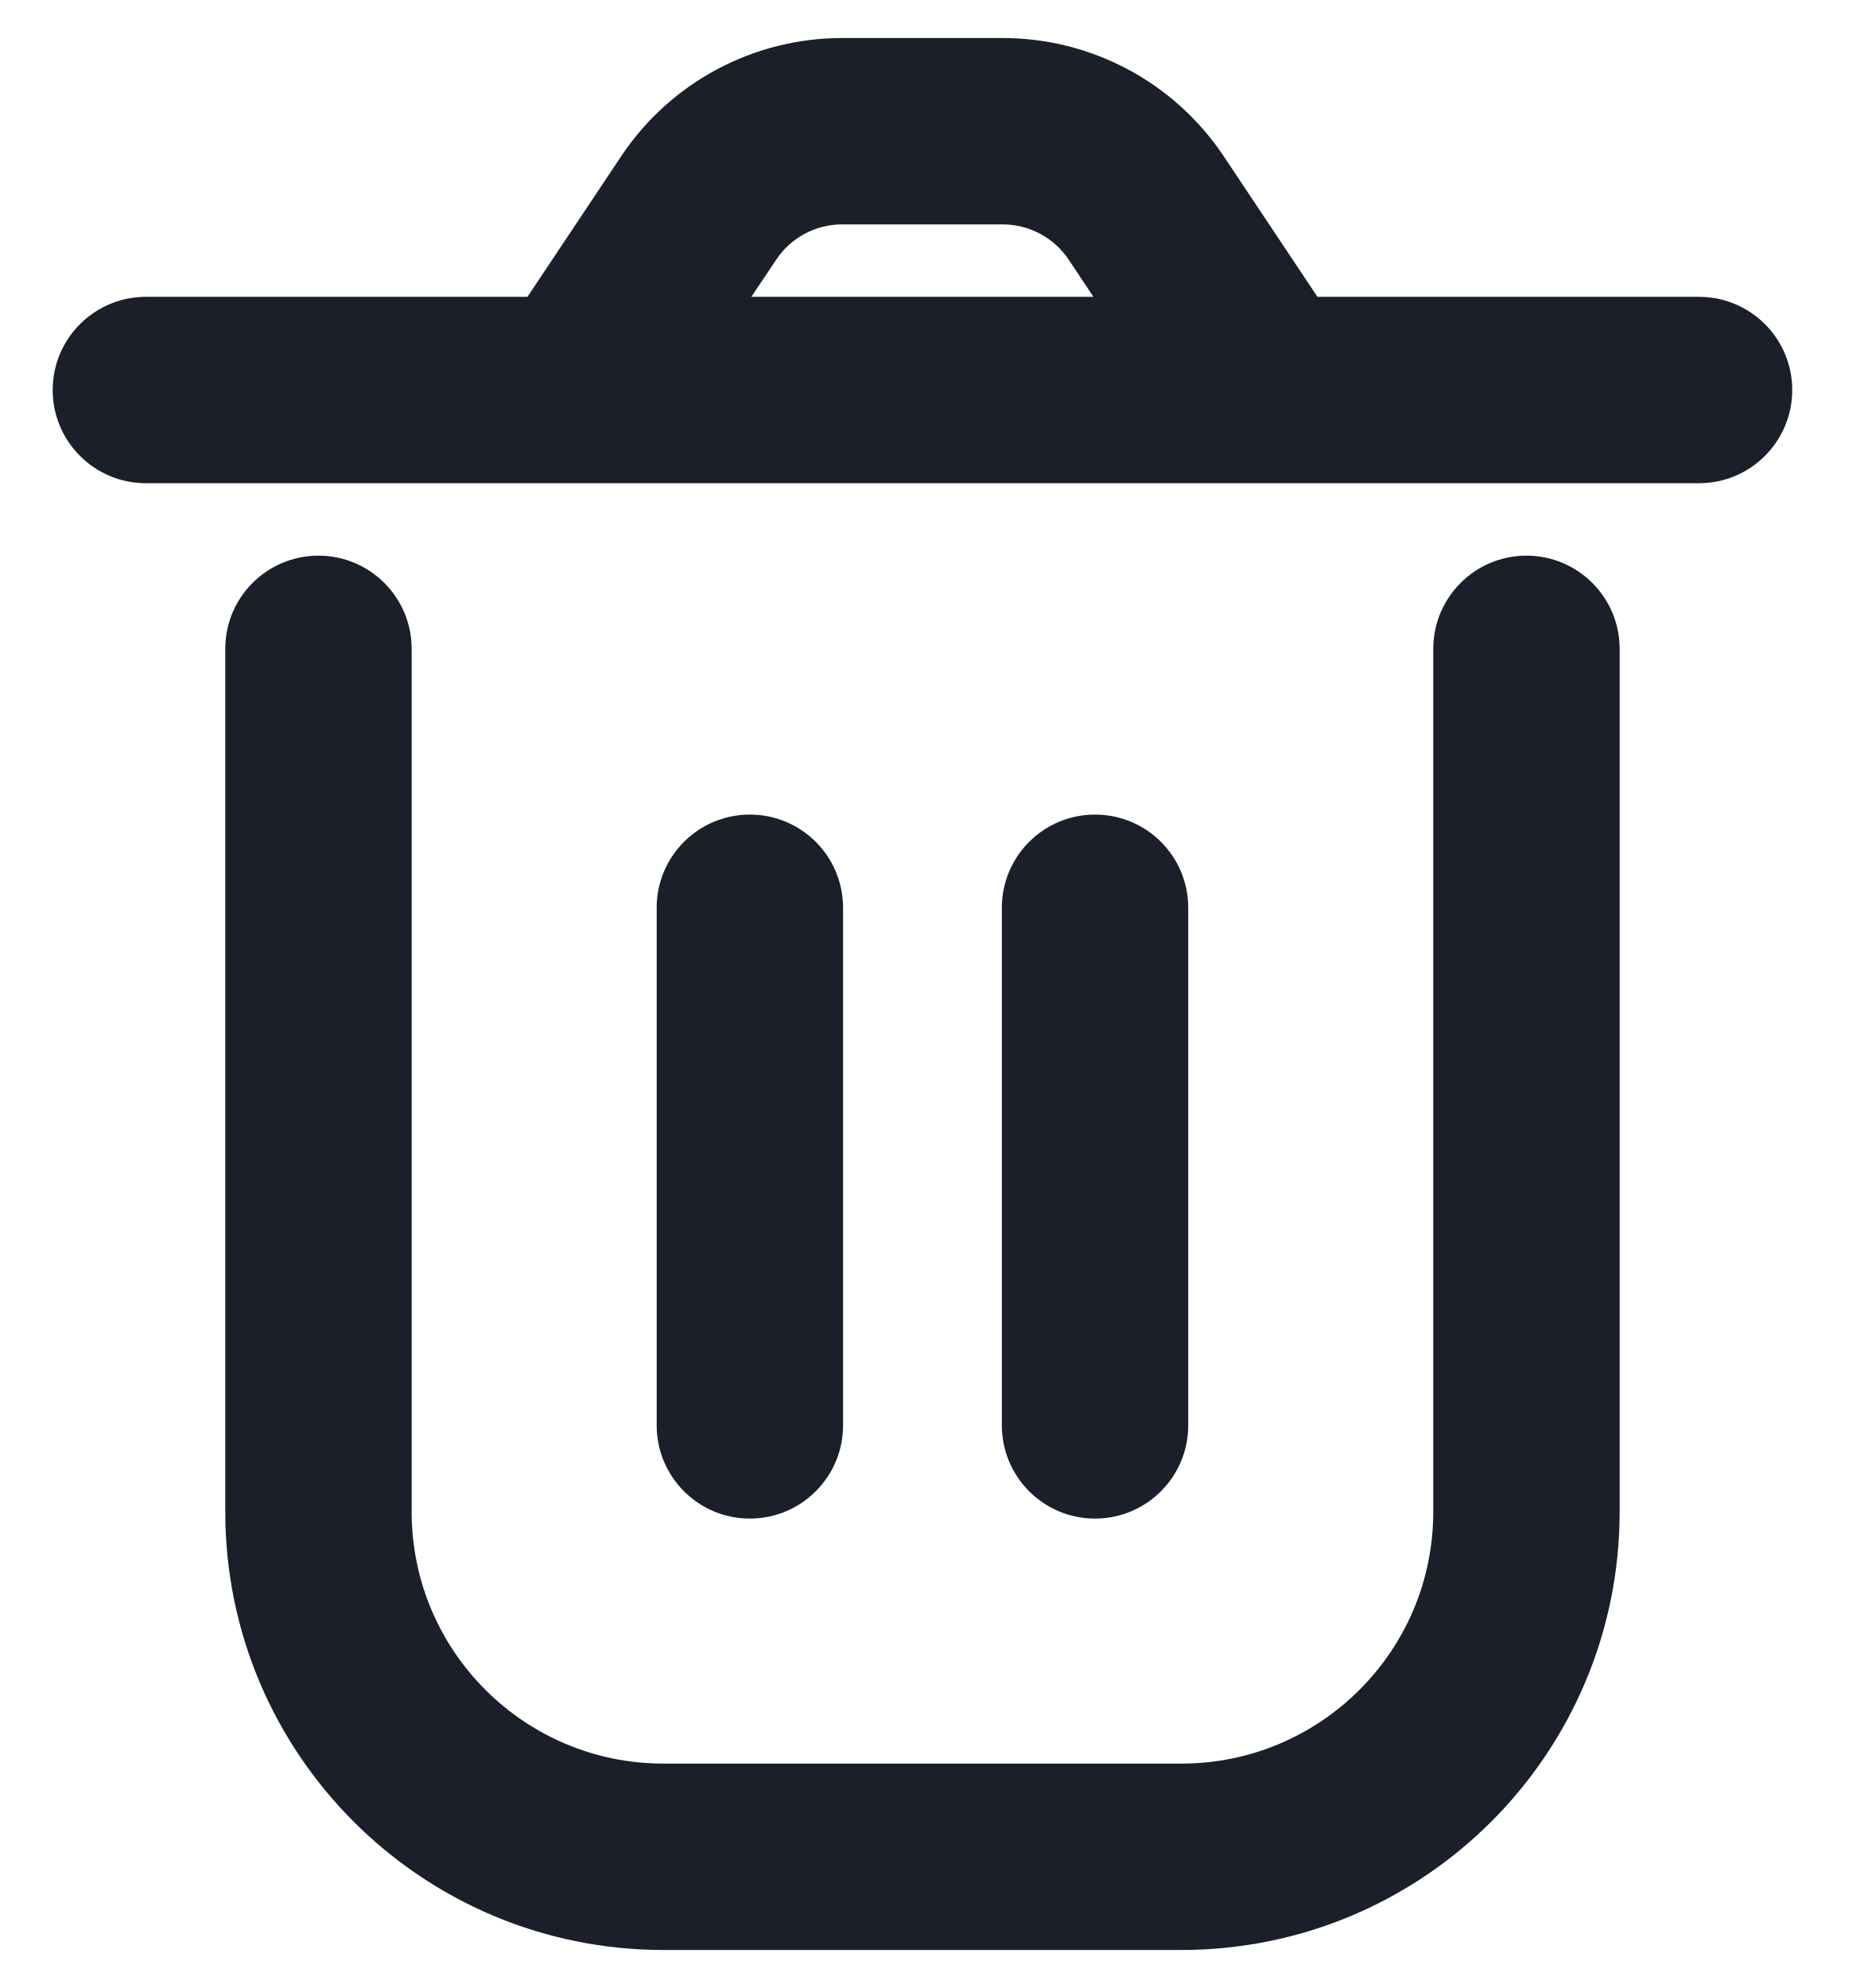
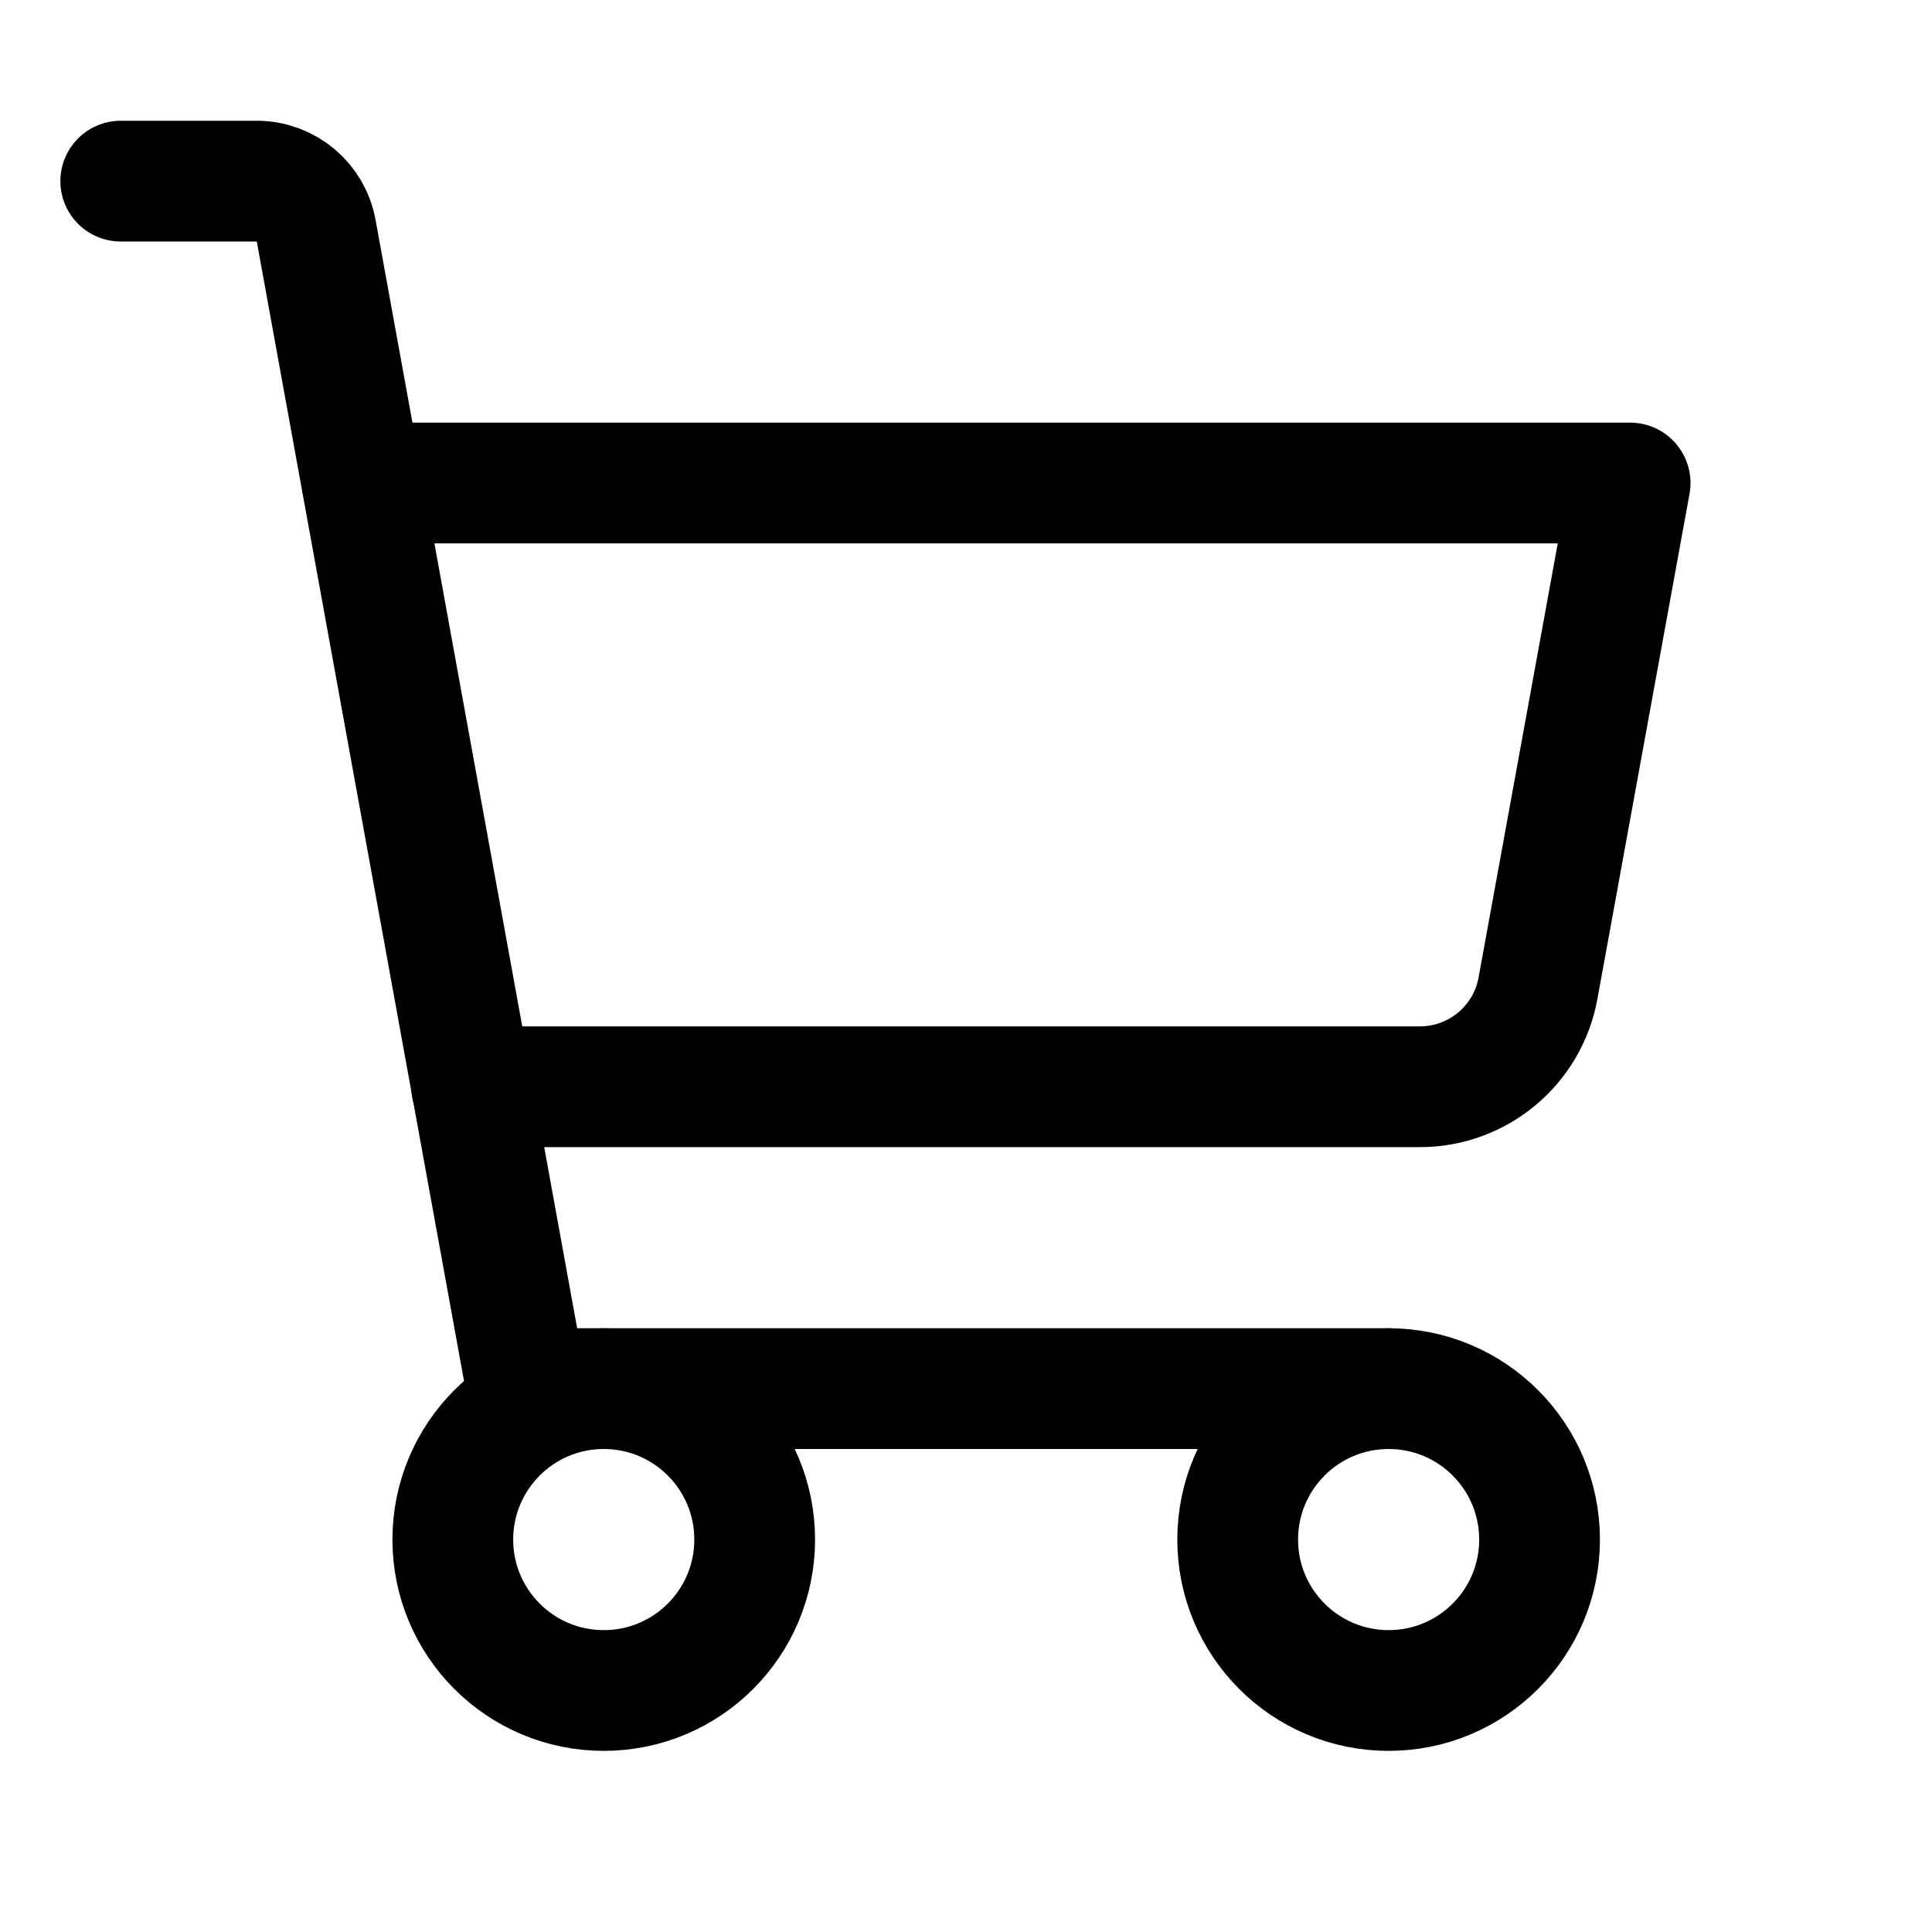
- <svg xmlns="http://www.w3.org/2000/svg" width="15" height="16" viewBox="0 0 15 16" fill="none">
-   <path fill-rule="evenodd" clip-rule="evenodd" d="M4.999 1.258C5.395 0.663 6.063 0.306 6.778 0.306H8.069C8.785 0.306 9.452 0.663 9.849 1.258L10.603 2.389H13.674C14.088 2.389 14.424 2.725 14.424 3.139C14.424 3.553 14.088 3.889 13.674 3.889H1.174C0.76 3.889 0.424 3.553 0.424 3.139C0.424 2.725 0.76 2.389 1.174 2.389H4.245L4.999 1.258ZM6.047 2.389H8.8L8.601 2.09C8.482 1.912 8.283 1.806 8.069 1.806H6.778C6.565 1.806 6.365 1.912 6.247 2.09L6.047 2.389ZM2.563 4.472C2.977 4.472 3.313 4.808 3.313 5.222V12.167C3.313 13.287 4.221 14.194 5.34 14.194H9.507C10.627 14.194 11.535 13.287 11.535 12.167V5.222C11.535 4.808 11.871 4.472 12.285 4.472C12.699 4.472 13.035 4.808 13.035 5.222V12.167C13.035 14.115 11.456 15.694 9.507 15.694H5.34C3.392 15.694 1.813 14.115 1.813 12.167V5.222C1.813 4.808 2.148 4.472 2.563 4.472ZM6.035 6.556C6.449 6.556 6.785 6.891 6.785 7.306L6.785 11.472C6.785 11.886 6.449 12.222 6.035 12.222C5.621 12.222 5.285 11.886 5.285 11.472L5.285 7.306C5.285 6.891 5.621 6.556 6.035 6.556ZM8.813 6.556C9.227 6.556 9.563 6.891 9.563 7.306V11.472C9.563 11.886 9.227 12.222 8.813 12.222C8.399 12.222 8.063 11.886 8.063 11.472V7.306C8.063 6.891 8.399 6.556 8.813 6.556Z" fill="#1B1F29" />
+ <svg xmlns="http://www.w3.org/2000/svg" viewBox="0 0 256 256">
+   <rect fill="none" height="512" width="512" />
+   <path d="M184,184H69.8L41.9,30.6A8,8,0,0,0,34.1,24H16" fill="none" stroke="#000" stroke-linecap="round" stroke-linejoin="round" stroke-width="16" />
+   <circle cx="80" cy="204" fill="none" r="20" stroke="#000" stroke-linecap="round" stroke-linejoin="round" stroke-width="16" />
+   <circle cx="184" cy="204" fill="none" r="20" stroke="#000" stroke-linecap="round" stroke-linejoin="round" stroke-width="16" />
+   <path d="M62.5,144H188.1a15.9,15.9,0,0,0,15.7-13.1L216,64H48" fill="none" stroke="#000" stroke-linecap="round" stroke-linejoin="round" stroke-width="16" />
</svg>
